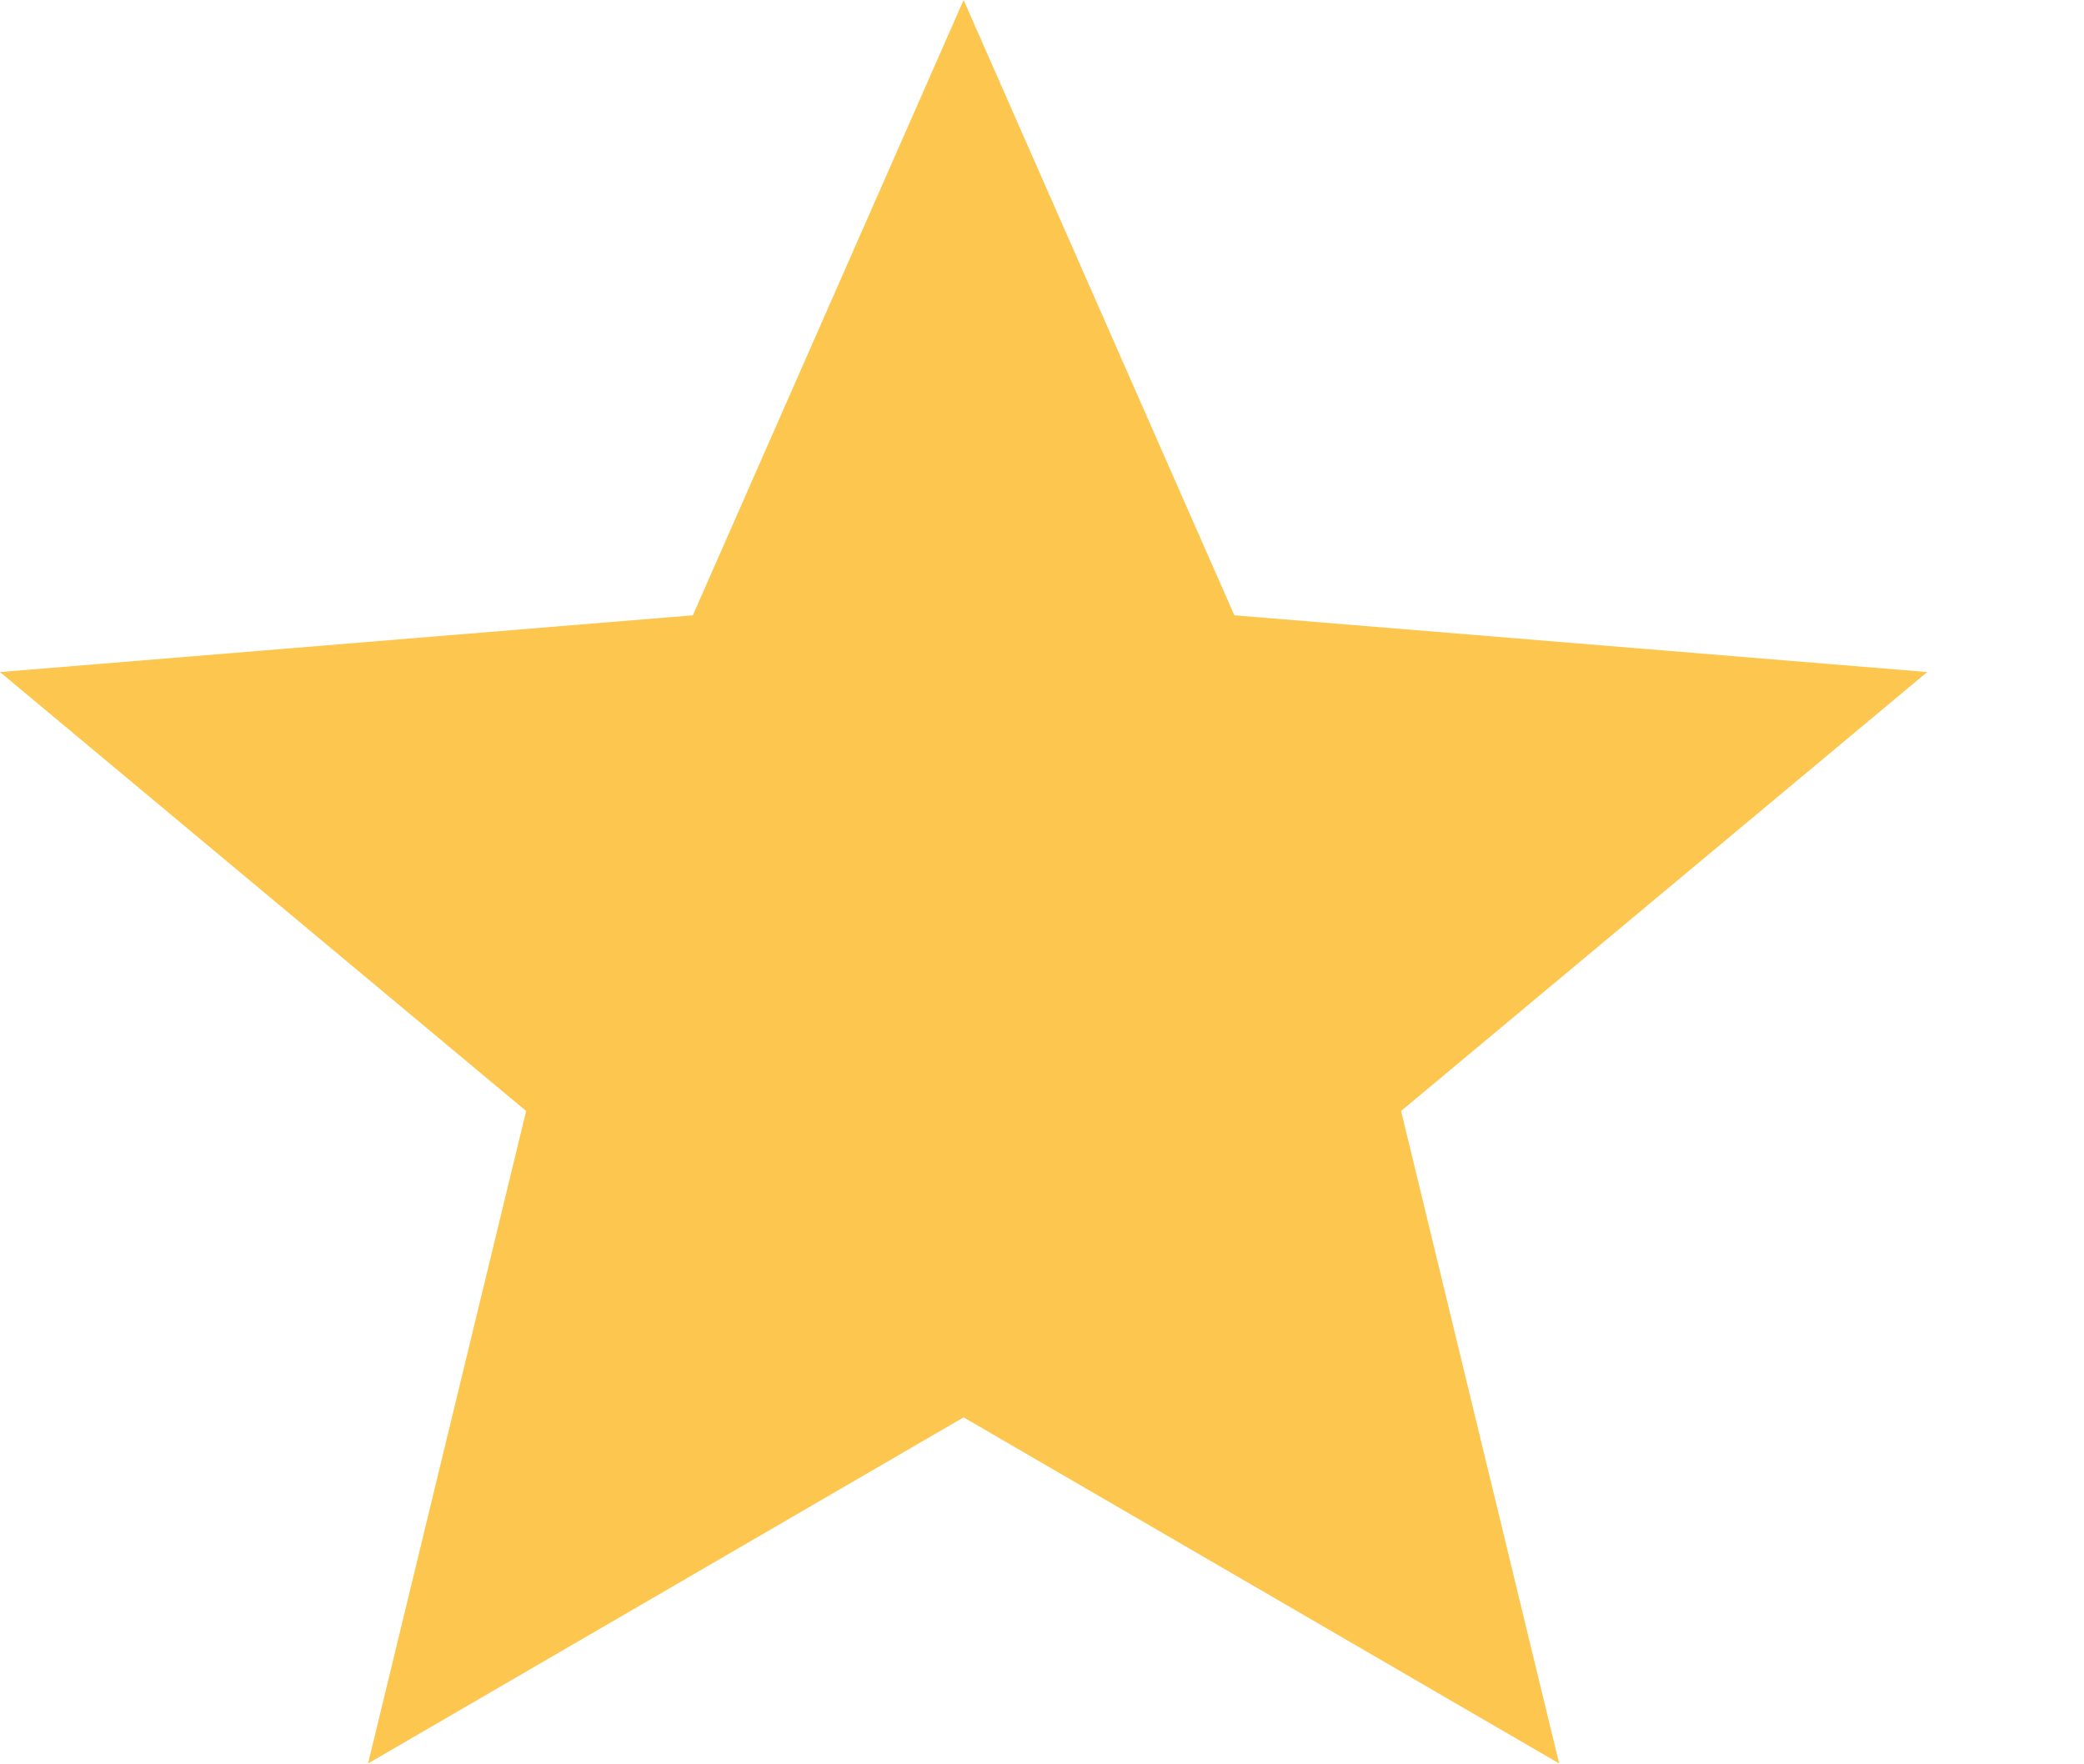
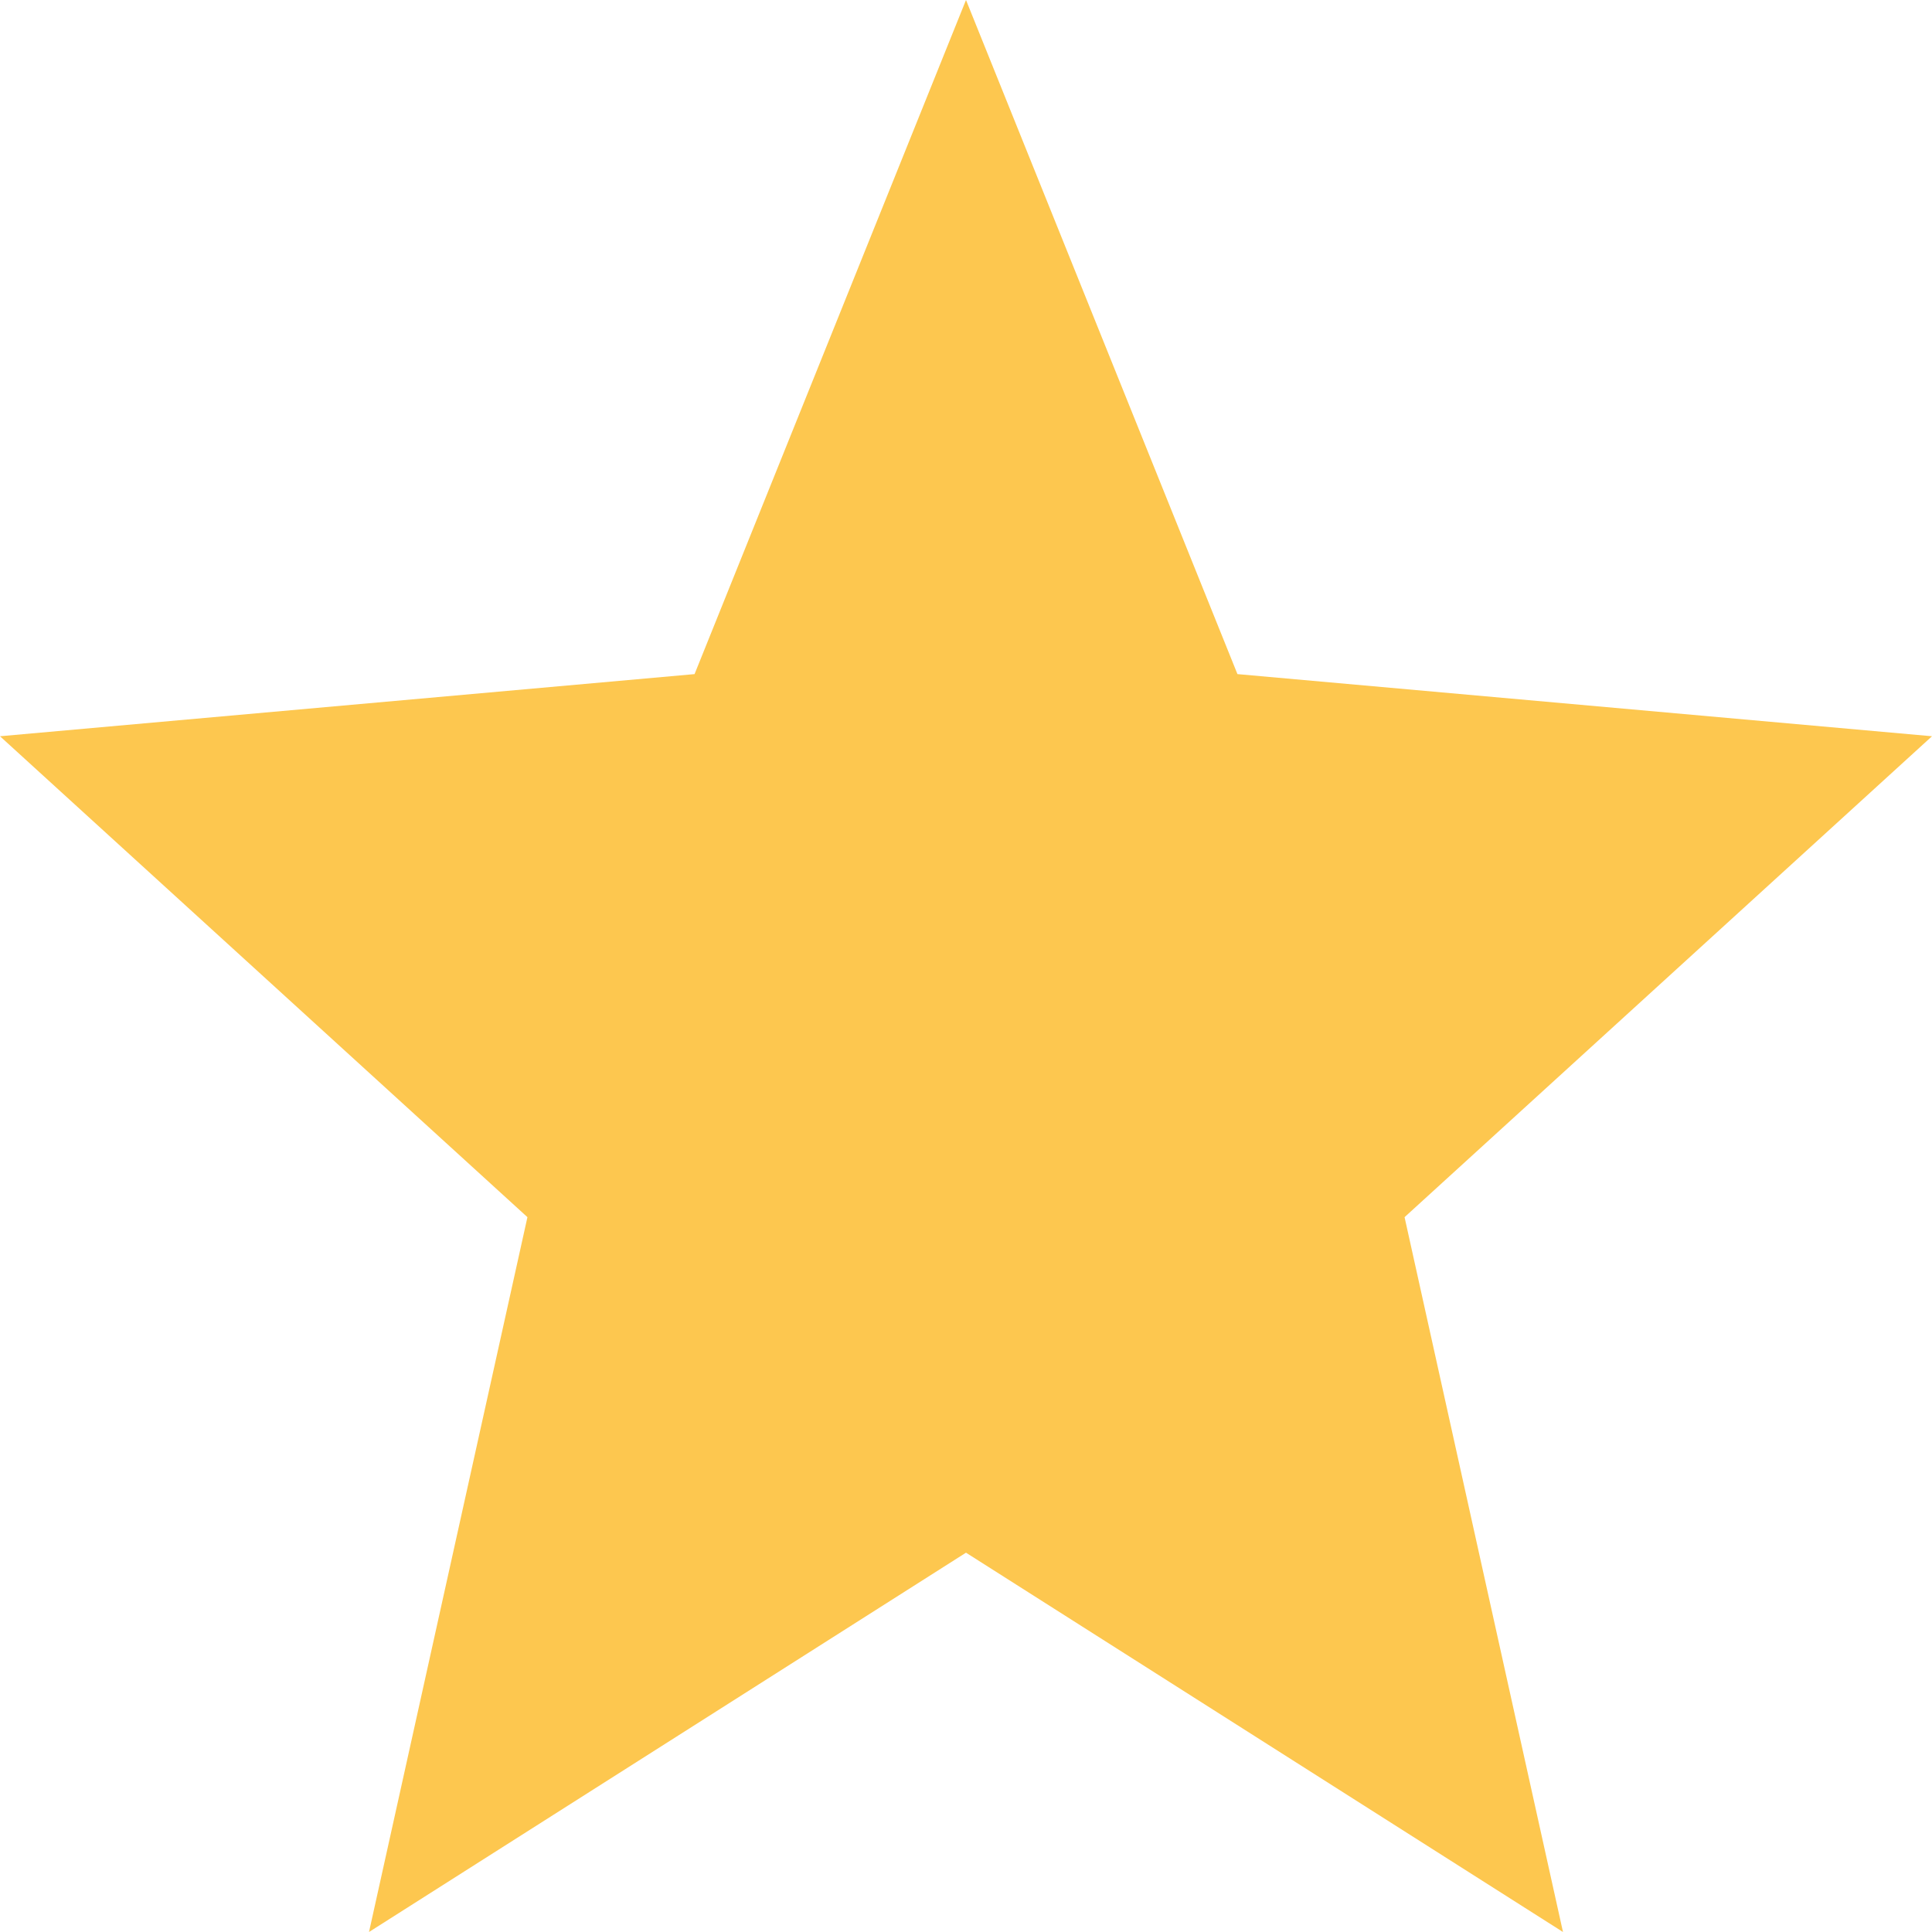
- <svg xmlns="http://www.w3.org/2000/svg" width="13" height="11" viewBox="0 0 13 11" fill="none">
-   <path d="M6.011 8.841L9.726 11L8.74 6.93L12.022 4.192L7.7 3.838L6.011 0L4.322 3.838L0 4.192L3.282 6.93L2.296 11L6.011 8.841Z" fill="#FDC74F" />
+ <svg xmlns="http://www.w3.org/2000/svg" width="12" height="12" viewBox="0 0 12 12" fill="none">
+   <path d="M6 9.644L9.708 12L8.724 7.56L12 4.573L7.686 4.187L6 0L4.314 4.187L0 4.573L3.276 7.56L2.292 12L6 9.644Z" fill="#FDC74F" />
</svg>
